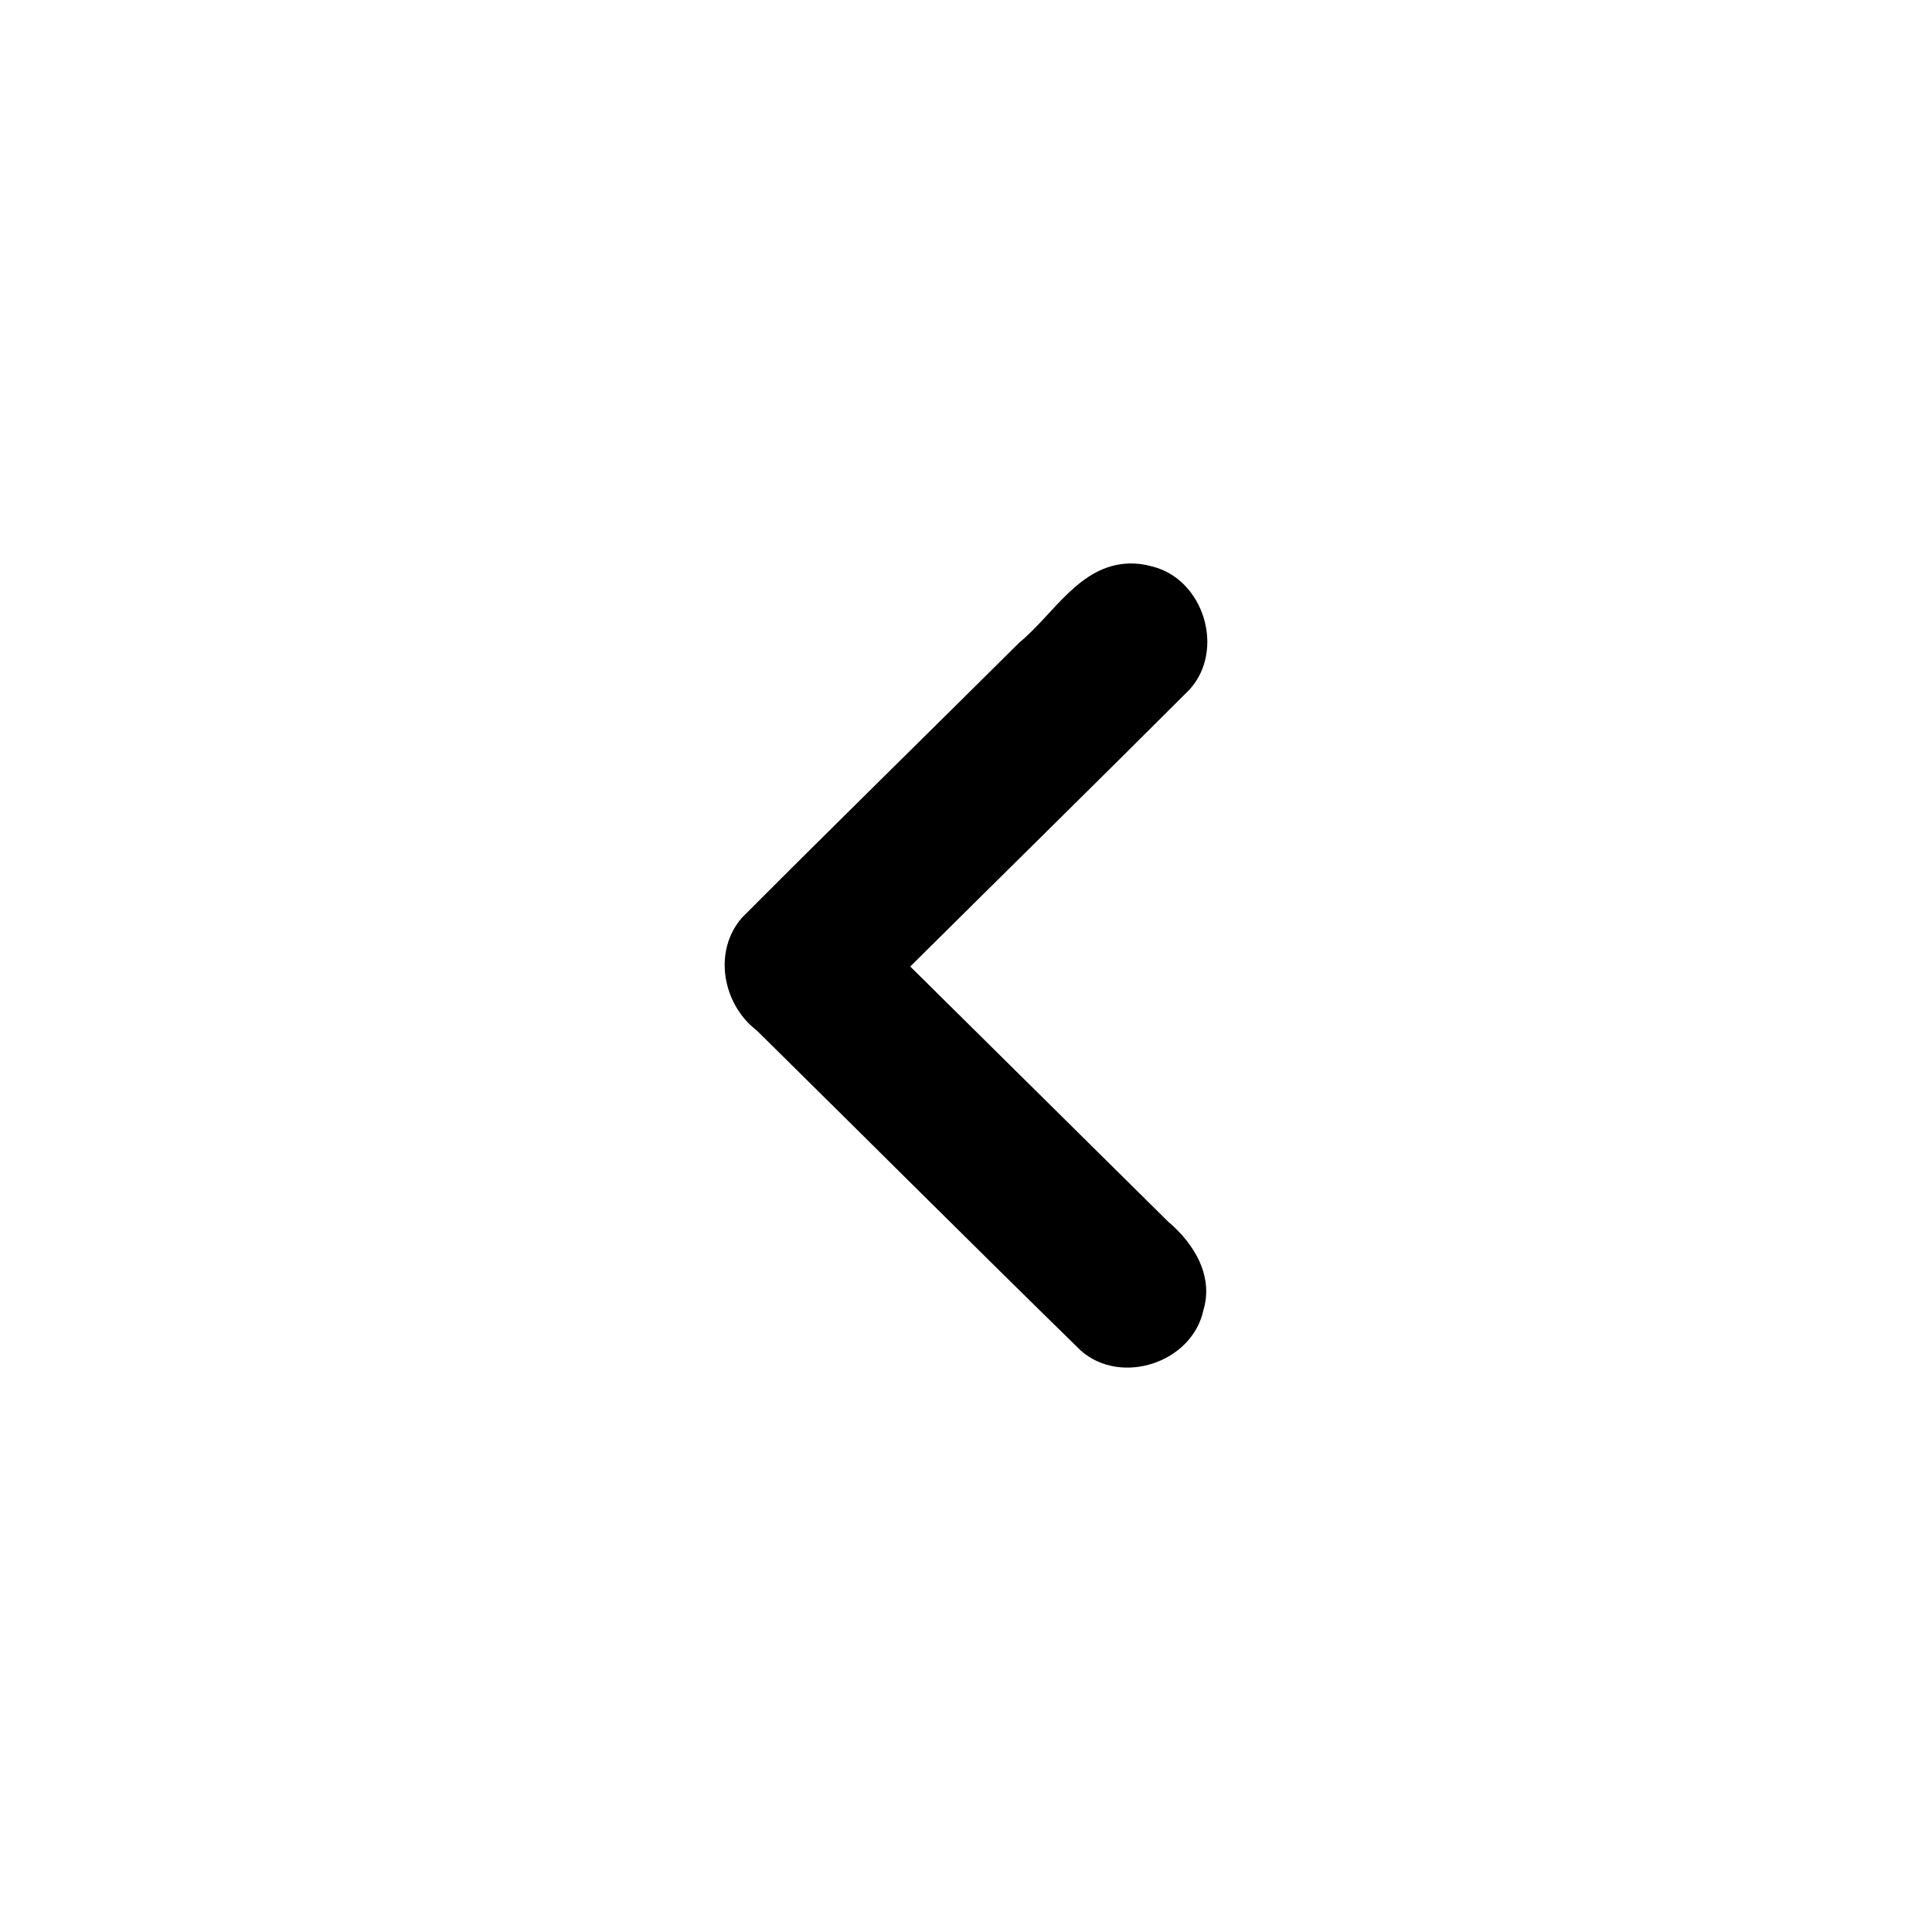
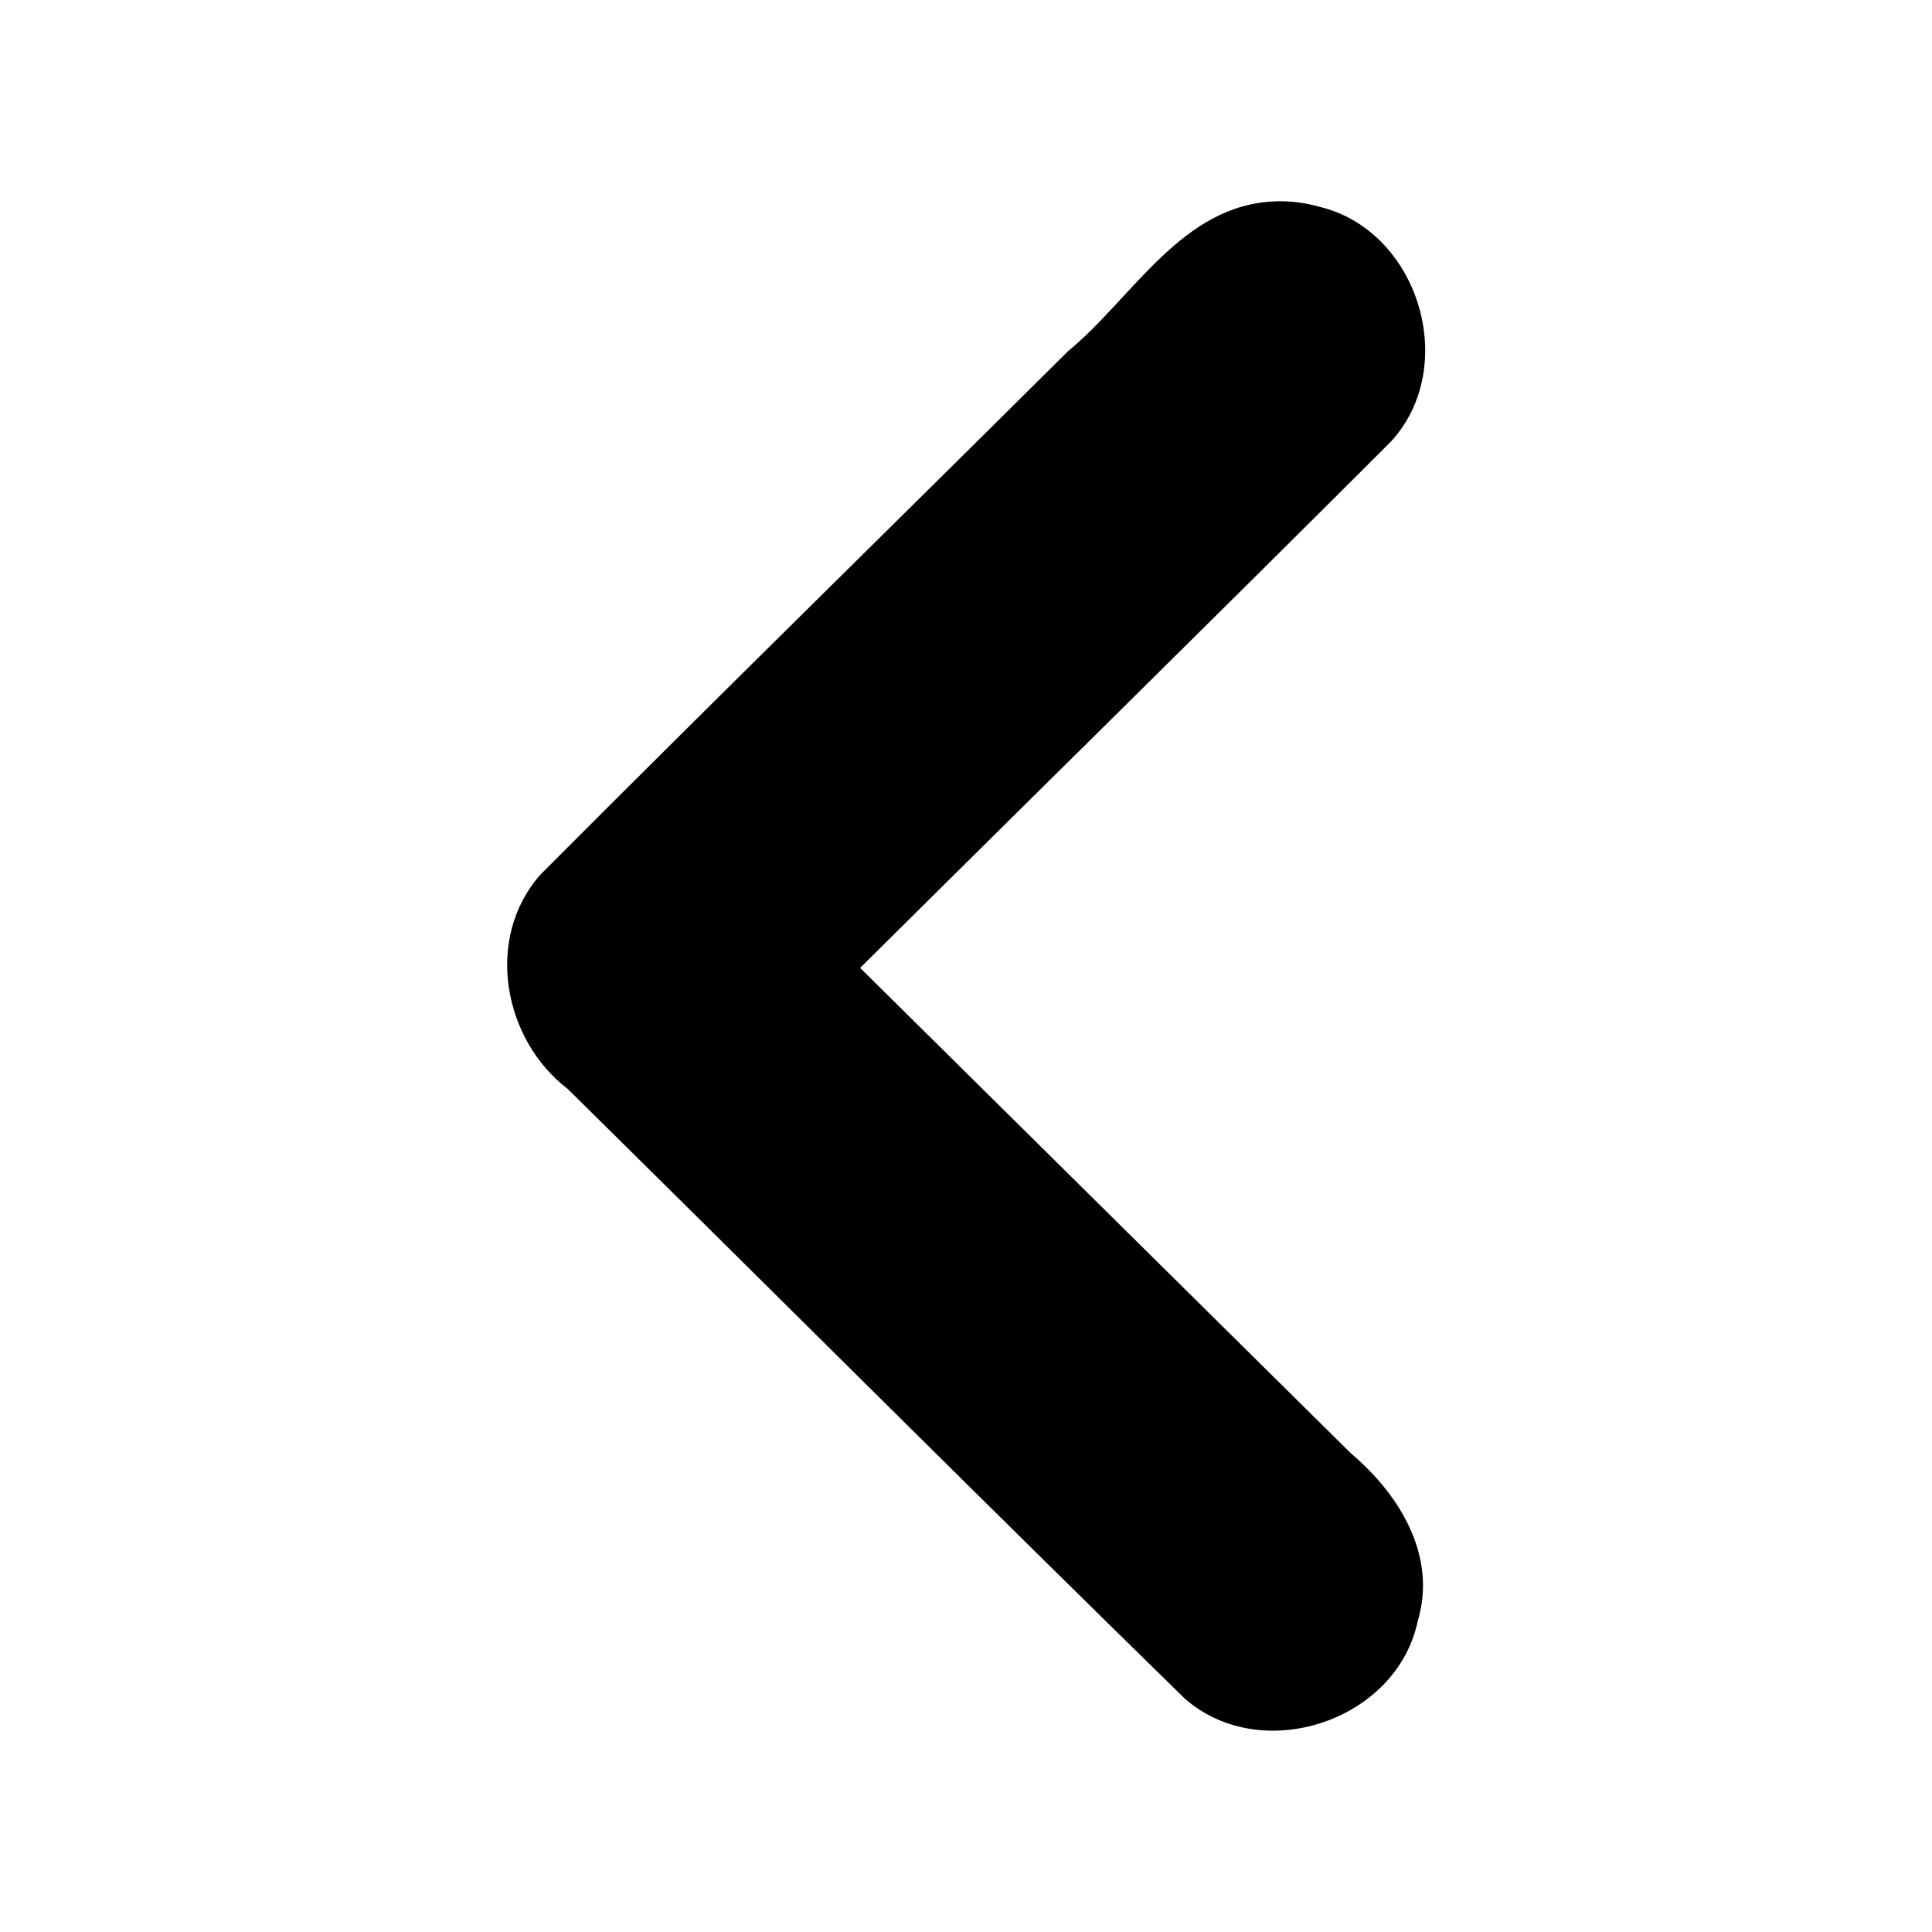
<svg xmlns="http://www.w3.org/2000/svg" height="48" width="48" version="1.1" viewBox="0 0 48 48">
-   <path style="color-rendering:auto;text-decoration-color:#000000;color:#000000;shape-rendering:auto;solid-color:#000000;text-decoration-line:none;fill:#000000;mix-blend-mode:normal;block-progression:tb;text-indent:0;image-rendering:auto;white-space:normal;text-decoration-style:solid;isolation:auto;text-transform:none" d="m28.047 14c-1.23 0.039-1.864 1.258-2.718 1.96-2.295 2.282-4.609 4.546-6.893 6.838-0.729 0.829-0.485 2.151 0.36 2.798 2.688 2.651 5.358 5.321 8.057 7.96 1.002 0.884 2.77 0.298 3.046-1.009 0.257-0.853-0.241-1.658-0.871-2.19l-6.413-6.344c2.309-2.293 4.631-4.573 6.931-6.873 0.907-0.981 0.365-2.762-0.935-3.07-0.183-0.052-0.375-0.076-0.565-0.071z" />
+   <path style="color-rendering:auto;text-decoration-color:#000000;color:#000000;isolation:auto;mix-blend-mode:normal;shape-rendering:auto;solid-color:#000000;block-progression:tb;text-decoration-line:none;image-rendering:auto;white-space:normal;text-indent:0;text-transform:none;text-decoration-style:solid;fill:#000000" d="m31.7 5.002c-2.339 0.073-3.545 2.392-5.17 3.728-4.365 4.34-8.766 8.646-13.109 13.006-1.387 1.577-0.922 4.091 0.686 5.321 5.112 5.042 10.19 10.119 15.323 15.139 1.906 1.681 5.268 0.568 5.793-1.919 0.489-1.622-0.458-3.153-1.656-4.165l-12.197-12.065c4.391-4.36 8.807-8.697 13.183-13.072 1.725-1.866 0.694-5.253-1.778-5.839-0.348-0.099-0.713-0.145-1.075-0.135z" />
</svg>
